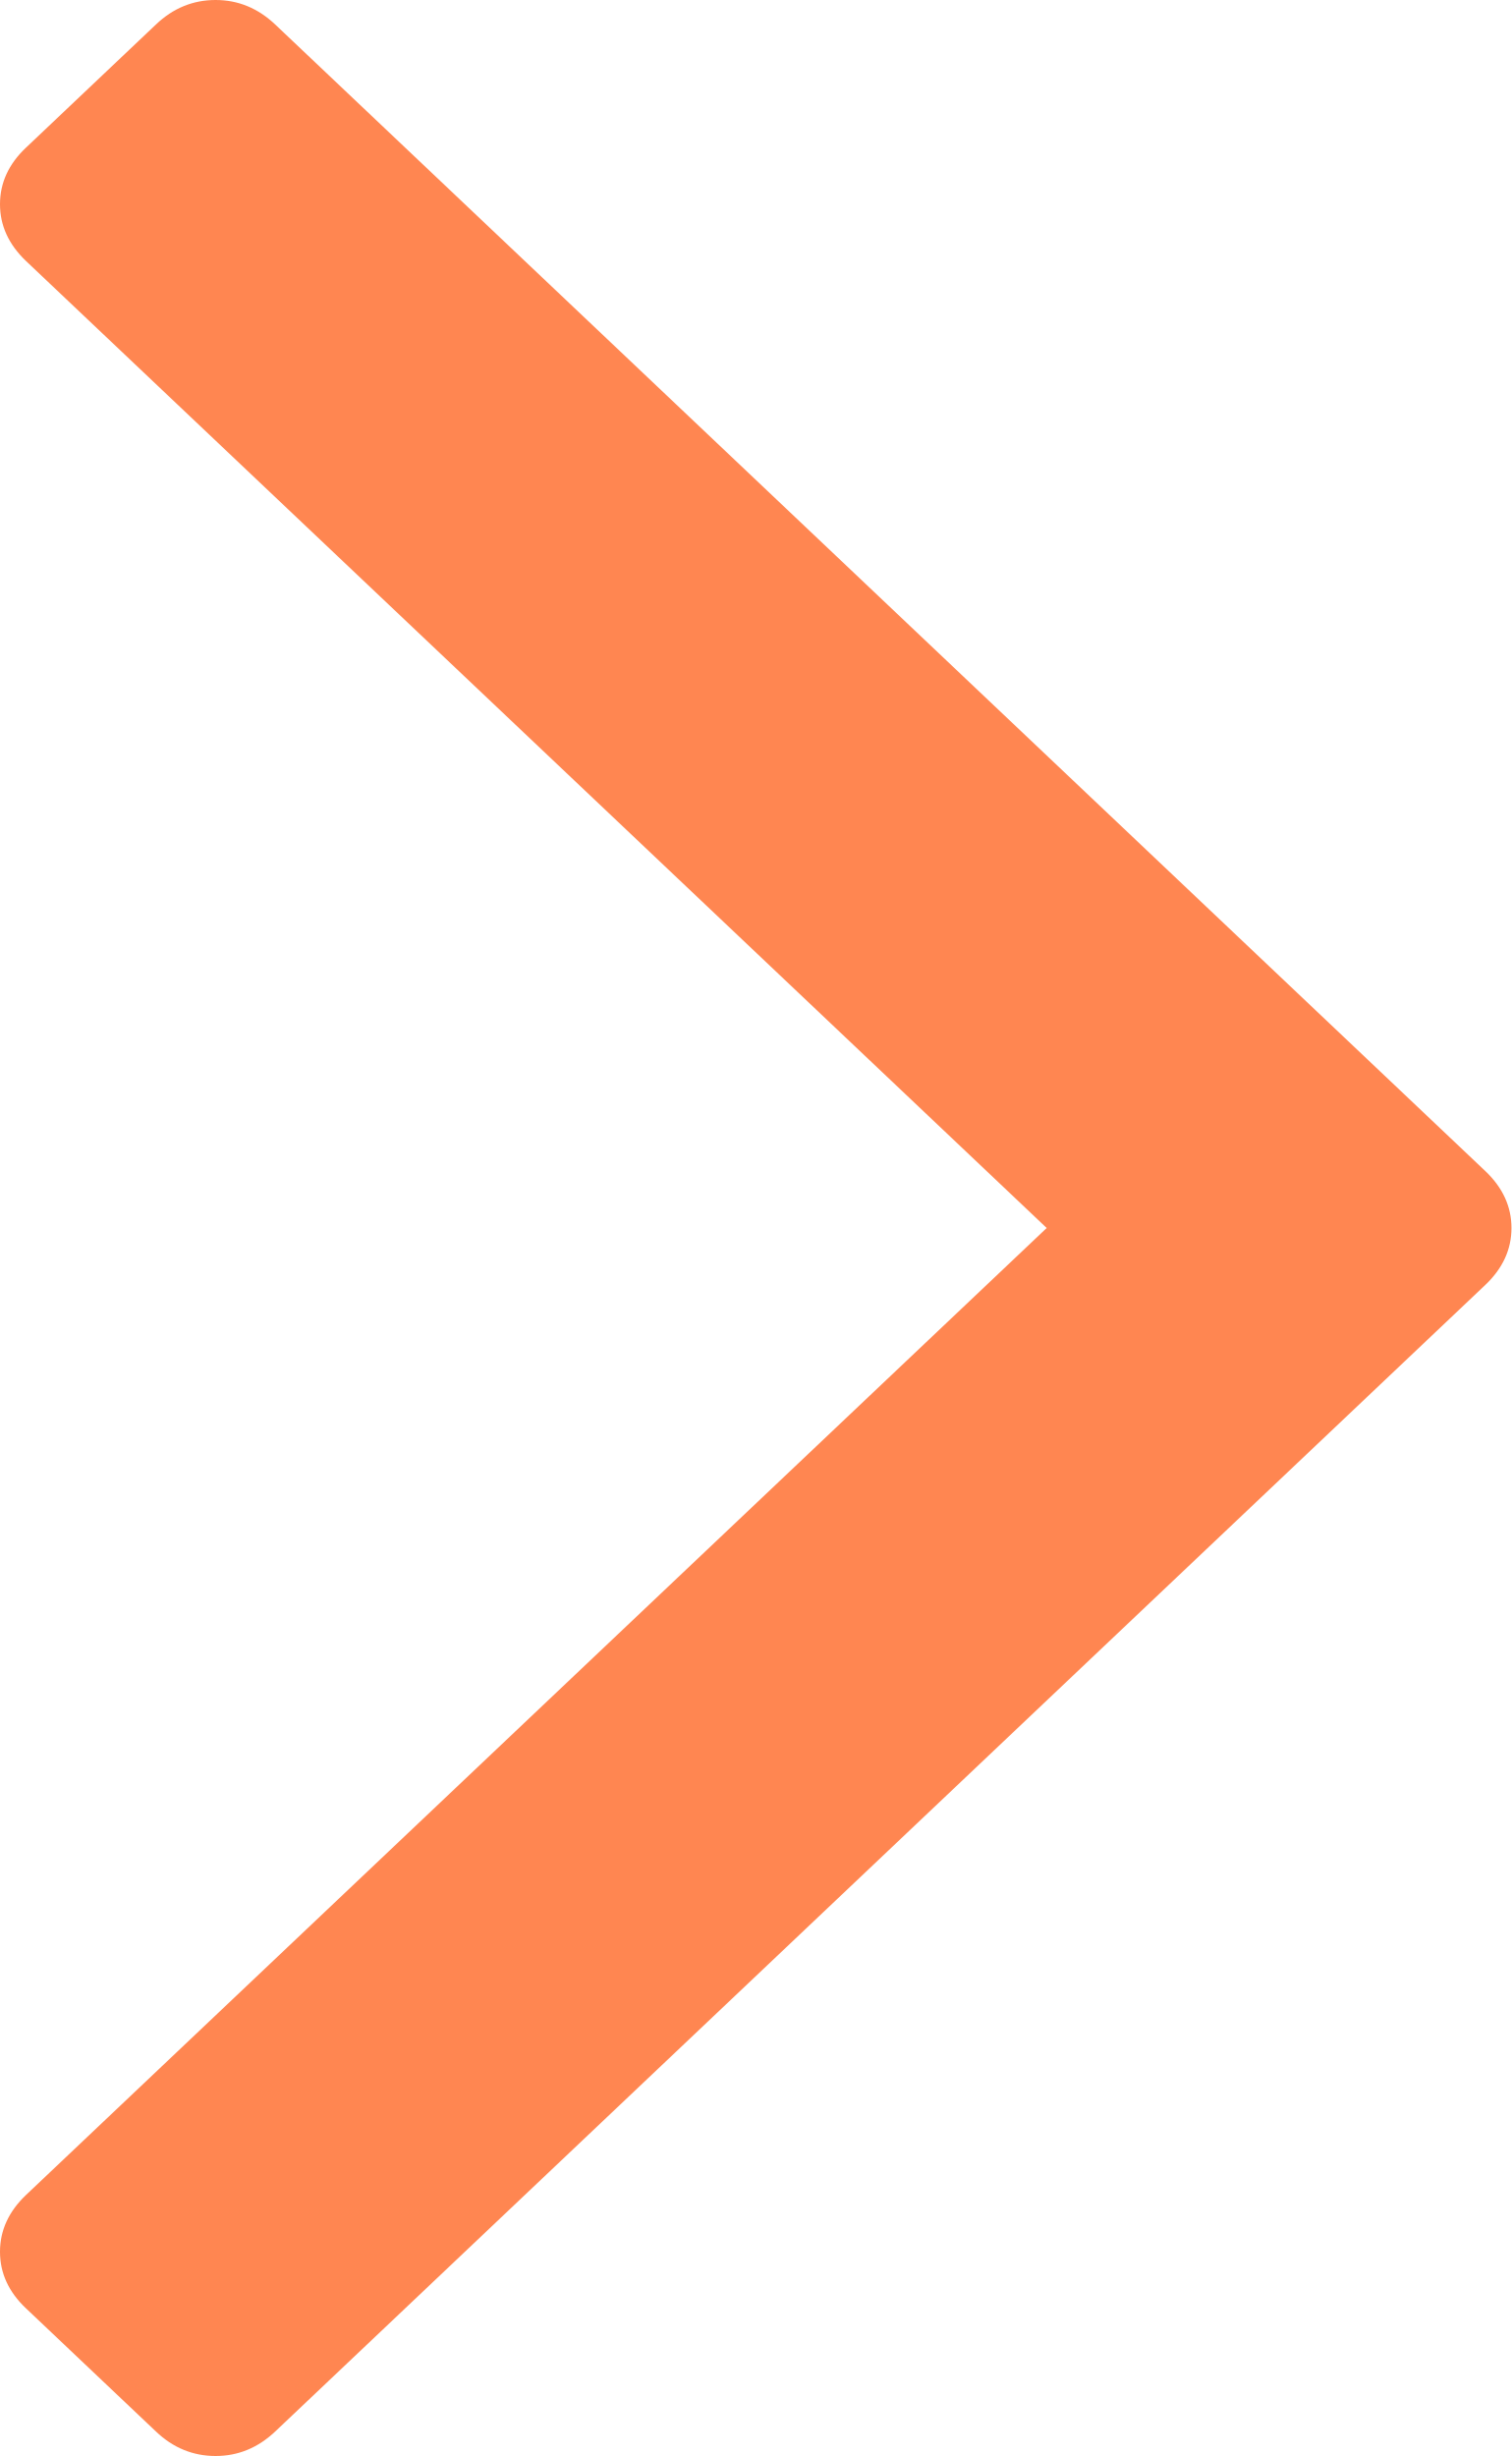
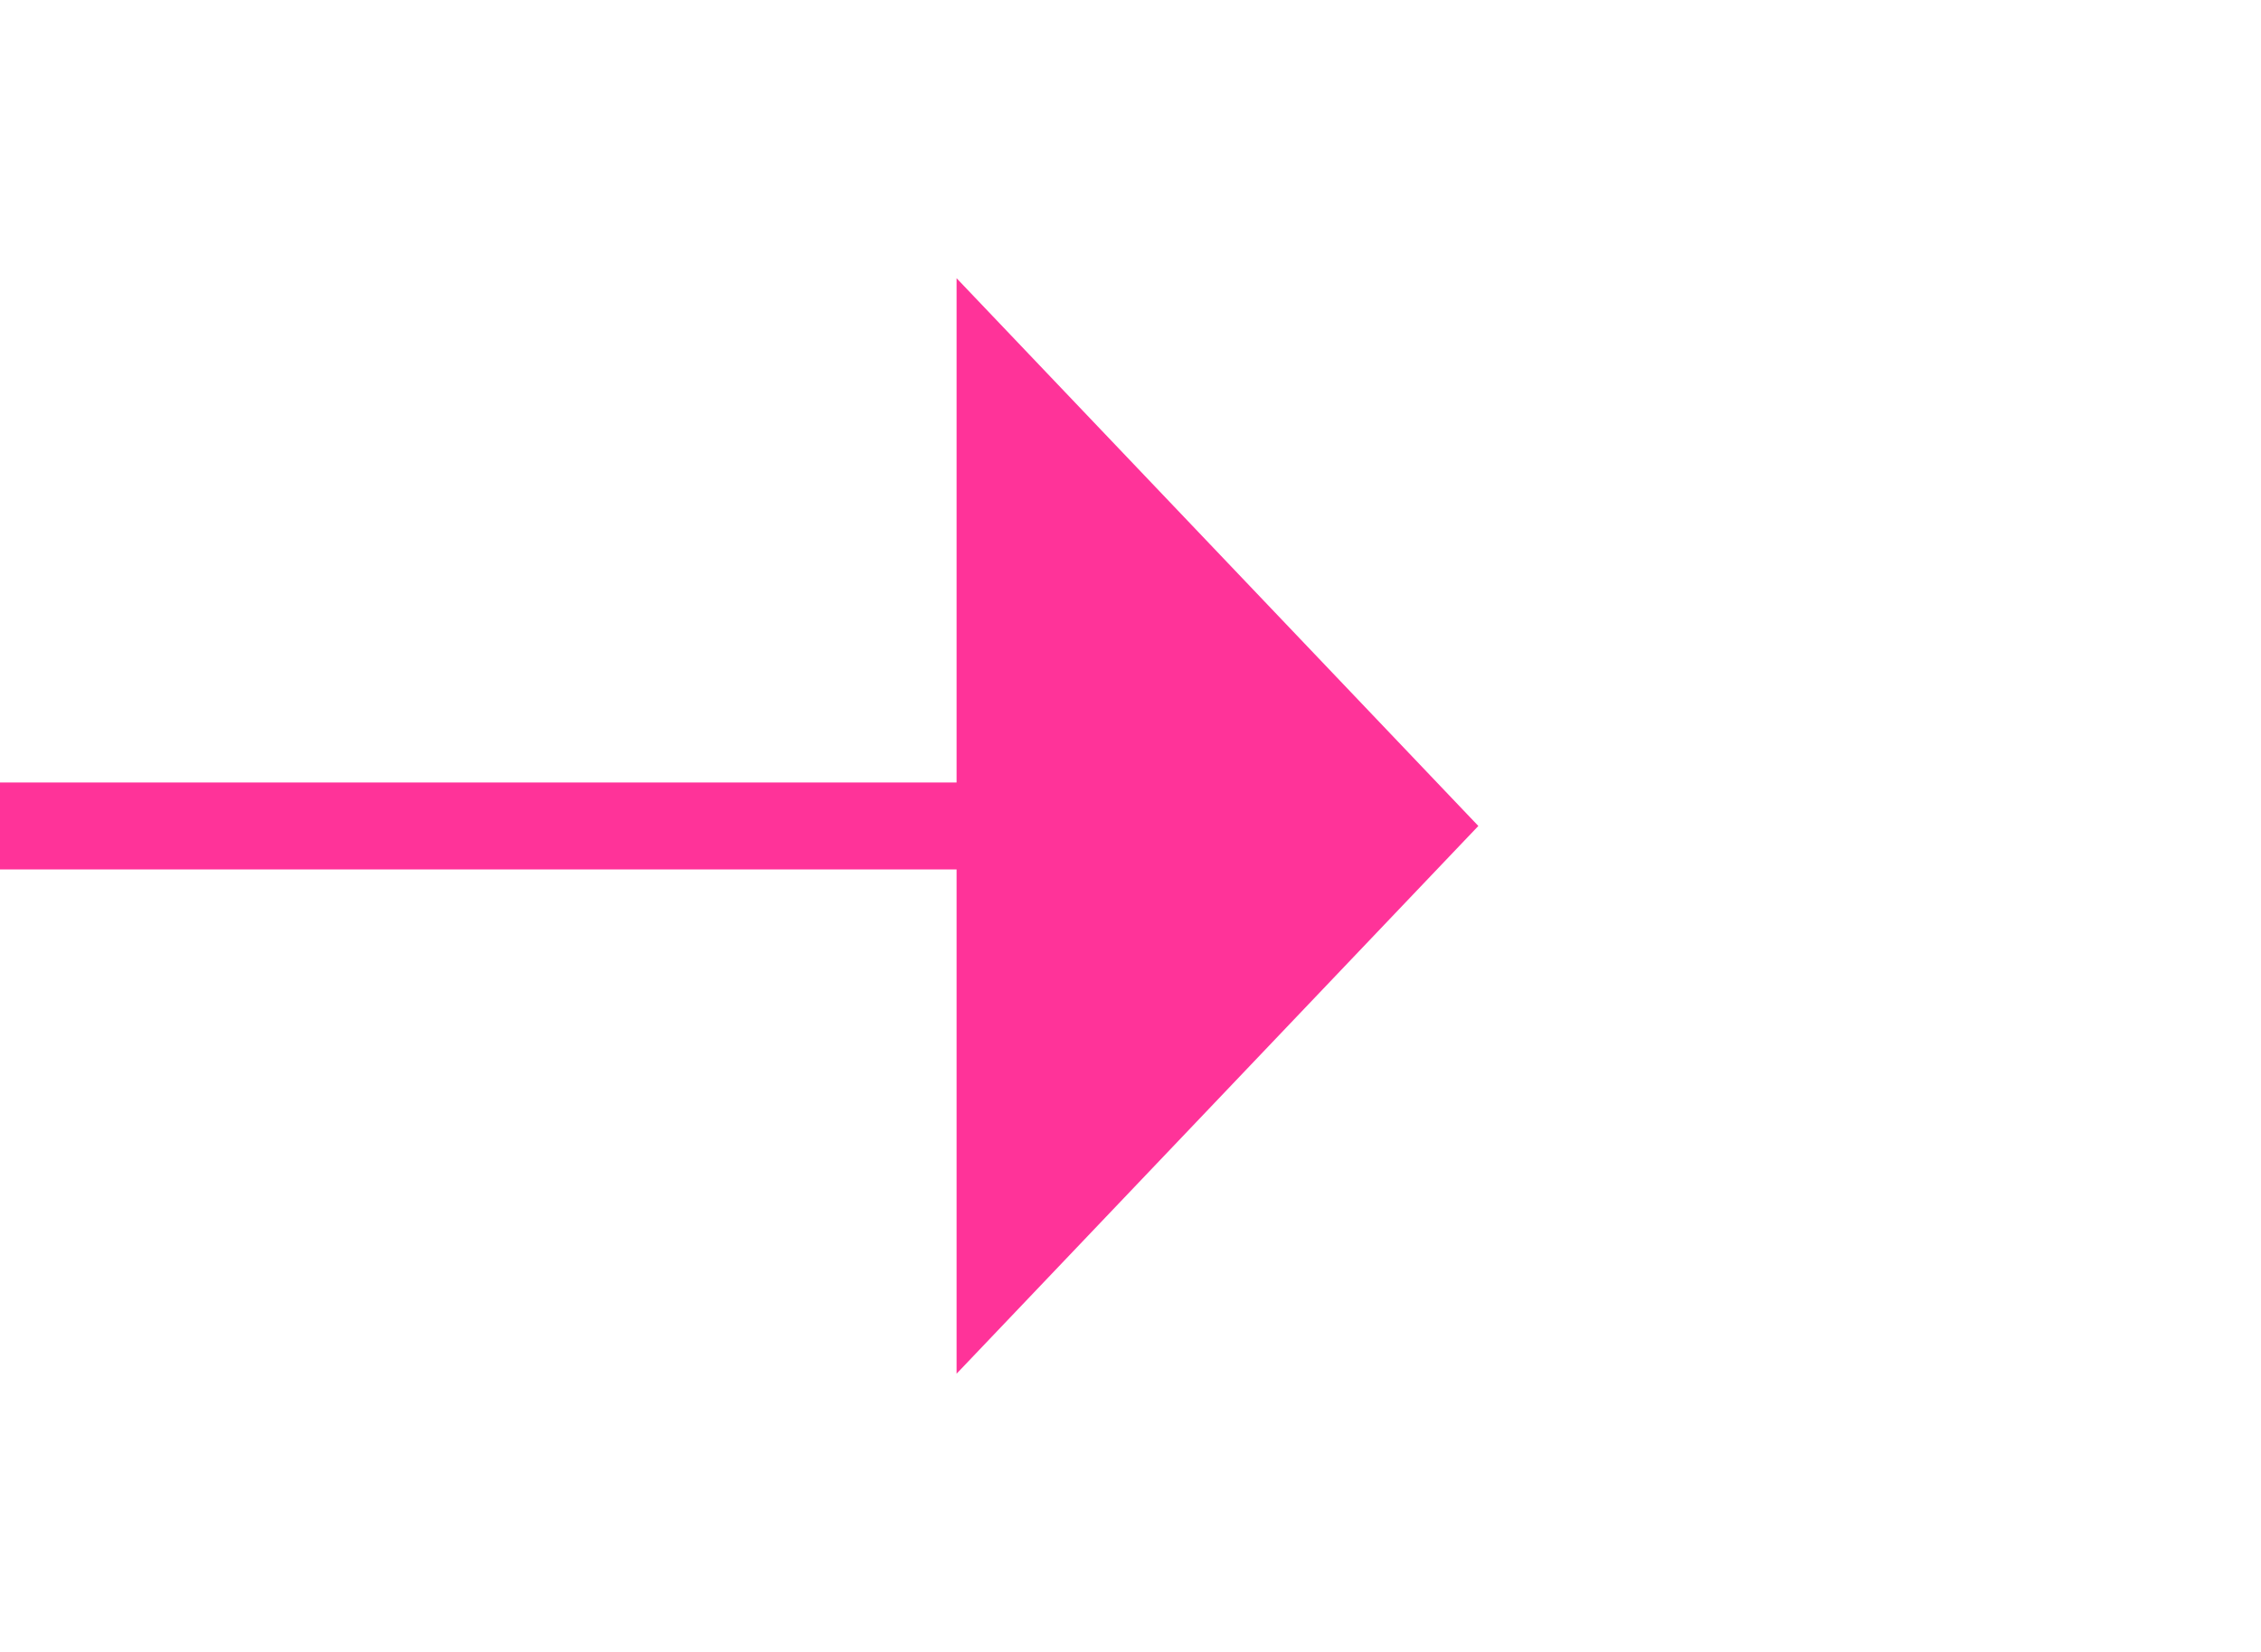
- <svg xmlns="http://www.w3.org/2000/svg" version="1.1" width="8px" height="13px">
-   <g transform="matrix(1 0 0 1 -1893 -281 )">
-     <path d="M 7.863 6.2  C 7.954 6.287  8 6.387  8 6.5  C 8 6.613  7.954 6.713  7.863 6.8  L 1.457 12.87  C 1.365 12.957  1.26 13  1.141 13  C 1.022 13  0.916 12.957  0.825 12.87  L 0.137 12.218  C 0.046 12.132  0 12.032  0 11.919  C 0 11.806  0.046 11.706  0.137 11.619  L 5.54 6.5  L 0.137 1.381  C 0.046 1.294  0 1.194  0 1.081  C 0 0.968  0.046 0.868  0.137 0.782  L 0.825 0.13  C 0.916 0.043  1.022 0  1.141 0  C 1.26 0  1.365 0.043  1.457 0.13  L 7.863 6.2  Z " fill-rule="nonzero" fill="#ff8651" stroke="none" transform="matrix(1 0 0 1 1893 281 )" />
+ <svg xmlns="http://www.w3.org/2000/svg" version="1.1" width="26px" height="19px">
+   <g transform="matrix(1 0 0 1 -2856 -917 )">
+     <path d="M 2867 932.8  L 2873 926.5  L 2867 920.2  L 2867 932.8  Z " fill-rule="nonzero" fill="#ff3399" stroke="none" />
+     <path d="M 2856 926.5  L 2868 926.5  " stroke-width="1" stroke="#ff3399" fill="none" />
  </g>
</svg>
